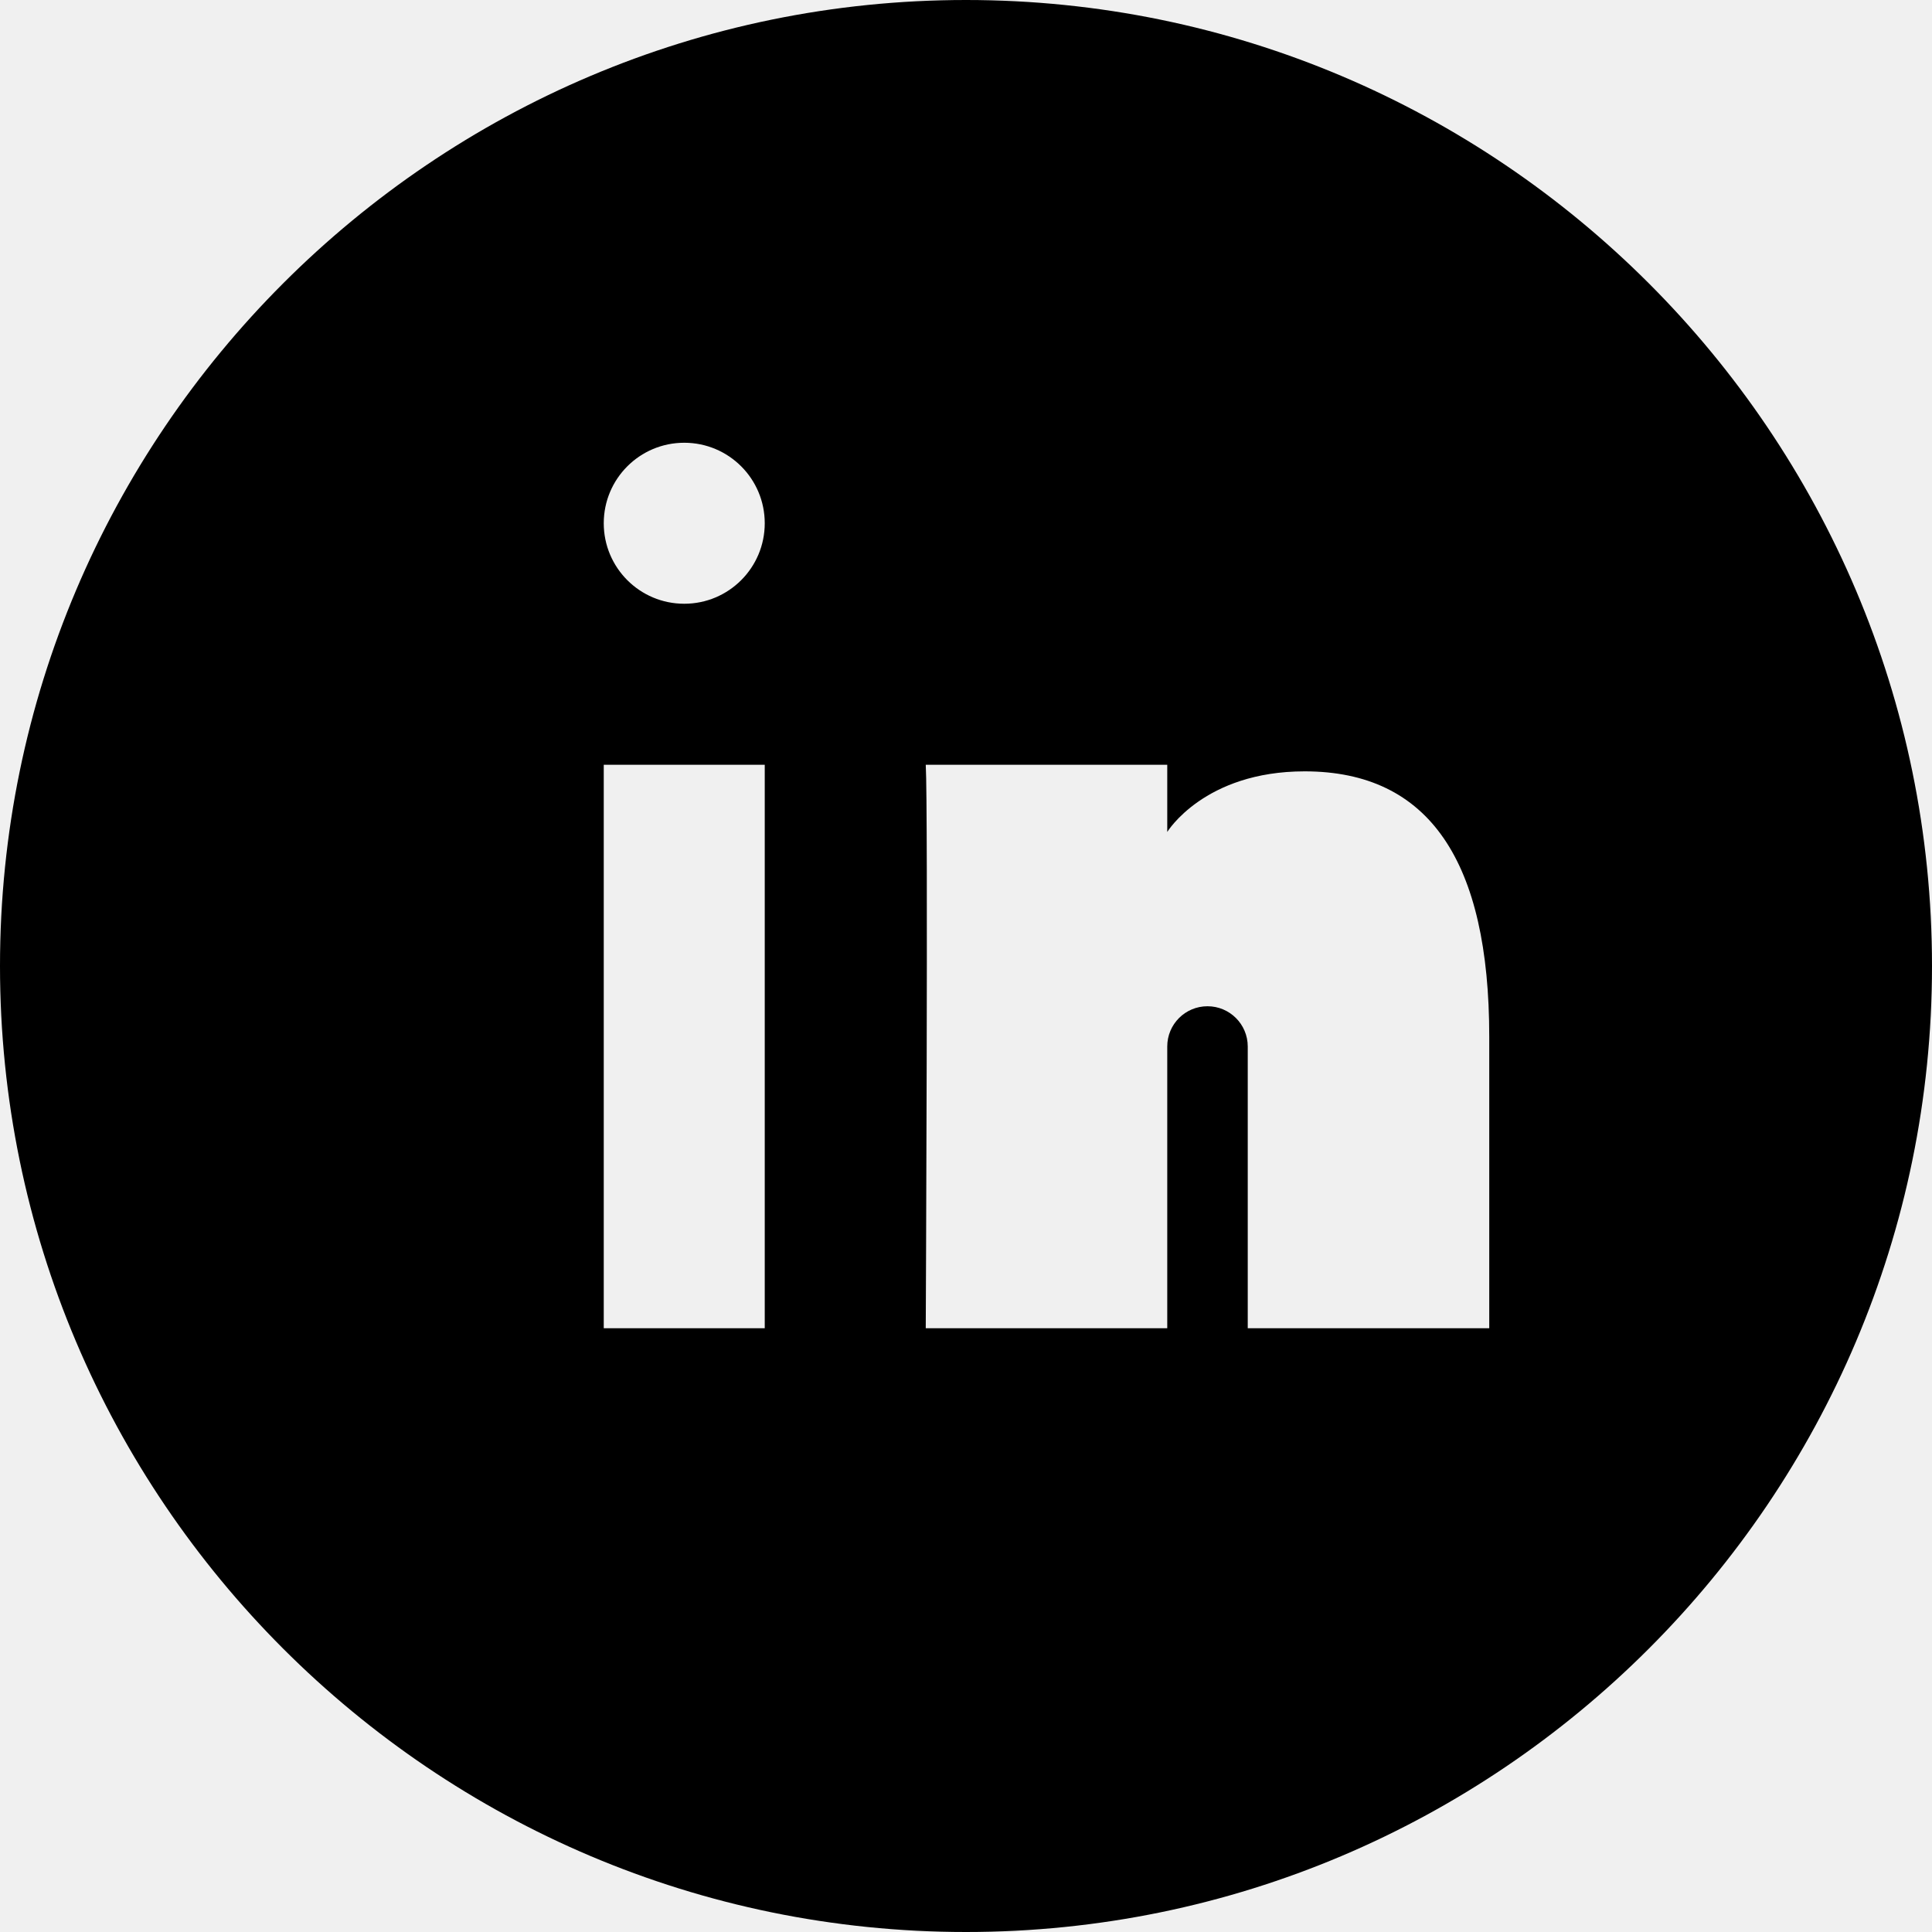
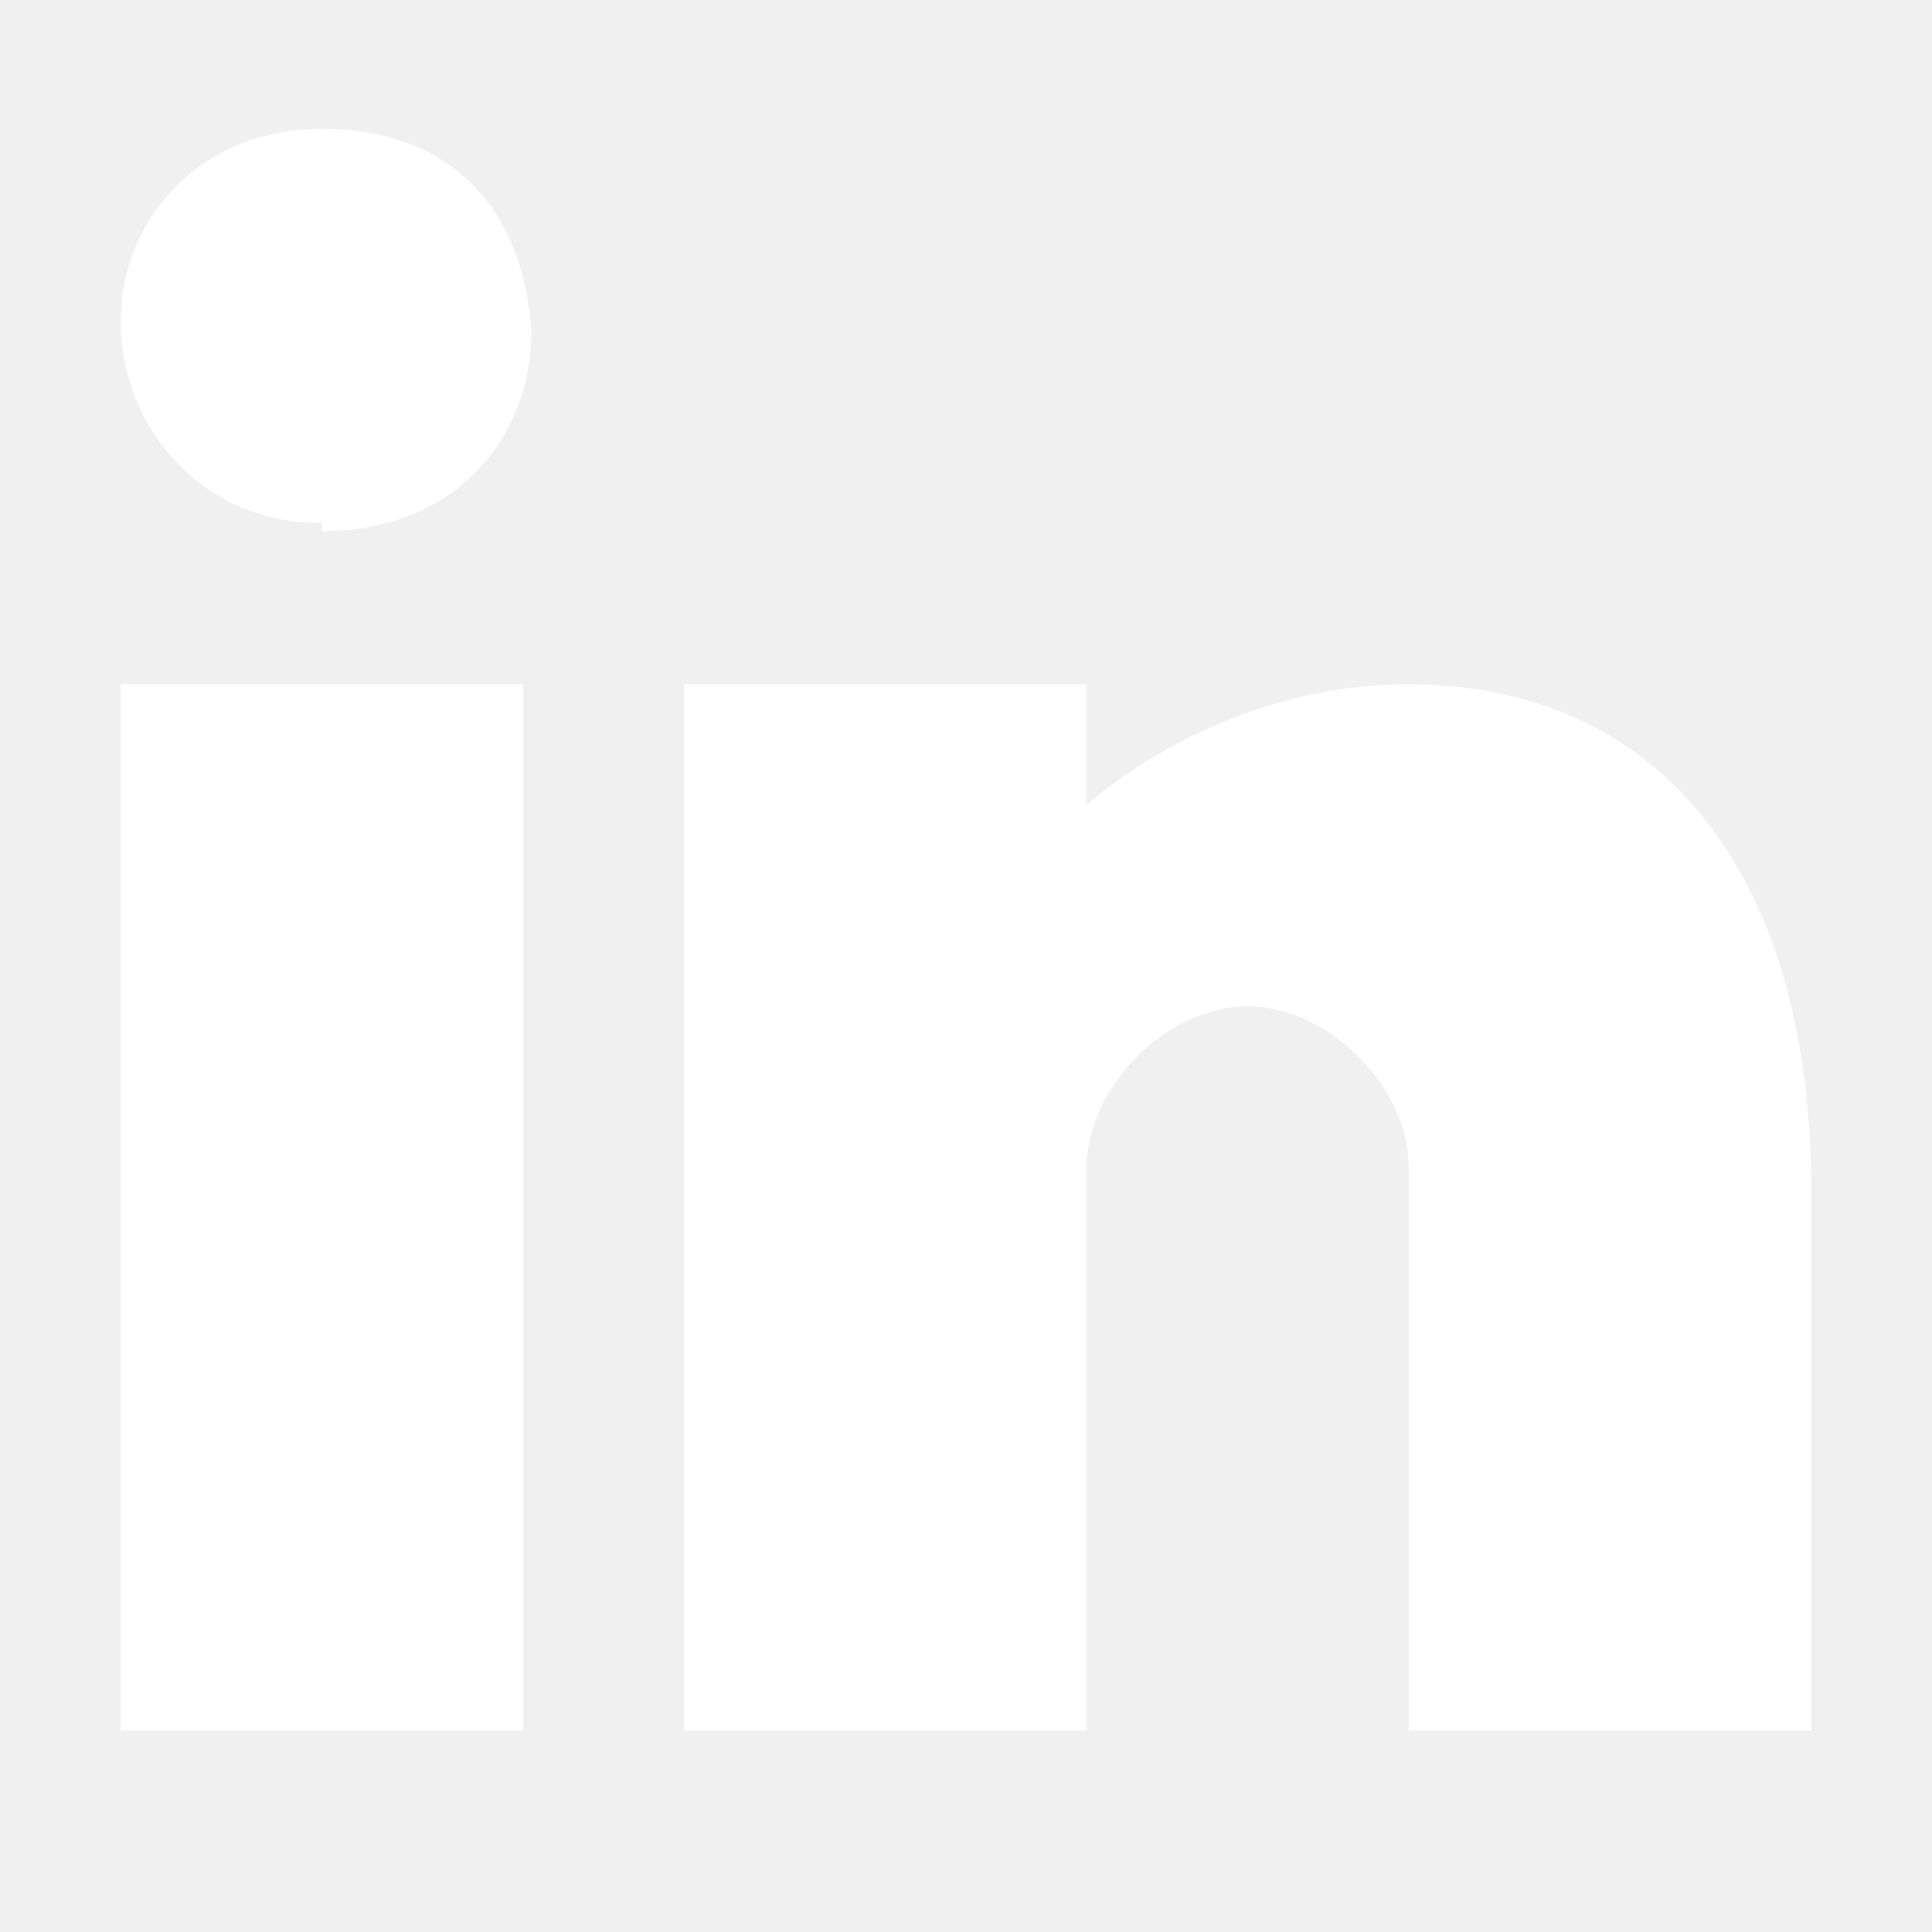
- <svg version="1.1" x="0px" y="0px" width="24px" height="24px" viewBox="0 0 24 24" enable-background="new 0 0 24 24" xml:space="preserve">
-   <path d="M12,0C5.383,0,0,5.383,0,12s5.383,12,12,12s12-5.383,12-12S18.617,0,12,0z M9.5,16.5h-2v-7h2V16.5z M8.5,7.5 c-0.553,0-1-0.448-1-1c0-0.552,0.447-1,1-1s1,0.448,1,1C9.5,7.052,9.053,7.5,8.5,7.5z M18.5,16.5h-3V13c0-0.277-0.225-0.5-0.5-0.5 c-0.276,0-0.5,0.223-0.5,0.5v3.5h-3c0,0,0.031-6.478,0-7h3v0.835c0,0,0.457-0.753,1.707-0.753c1.55,0,2.293,1.12,2.293,3.296V16.5z" />
+ <svg xmlns="http://www.w3.org/2000/svg" viewBox="0 0 24 24">
+   <path fill="white" d="M6.5 21.5h-5v-13h5v13zM4 6.5C2.5 6.5 1.5 5.3 1.5 4s1-2.4 2.5-2.4c1.6 0 2.5 1 2.6 2.5 0 1.4-1 2.5-2.6 2.5zm11.5 6c-1 0-2 1-2 2v7h-5v-13h5V10s1.6-1.5 4-1.5c3 0 5 2.2 5 6.3v6.7h-5v-7c0-1-1-2-2-2z" />
</svg>
